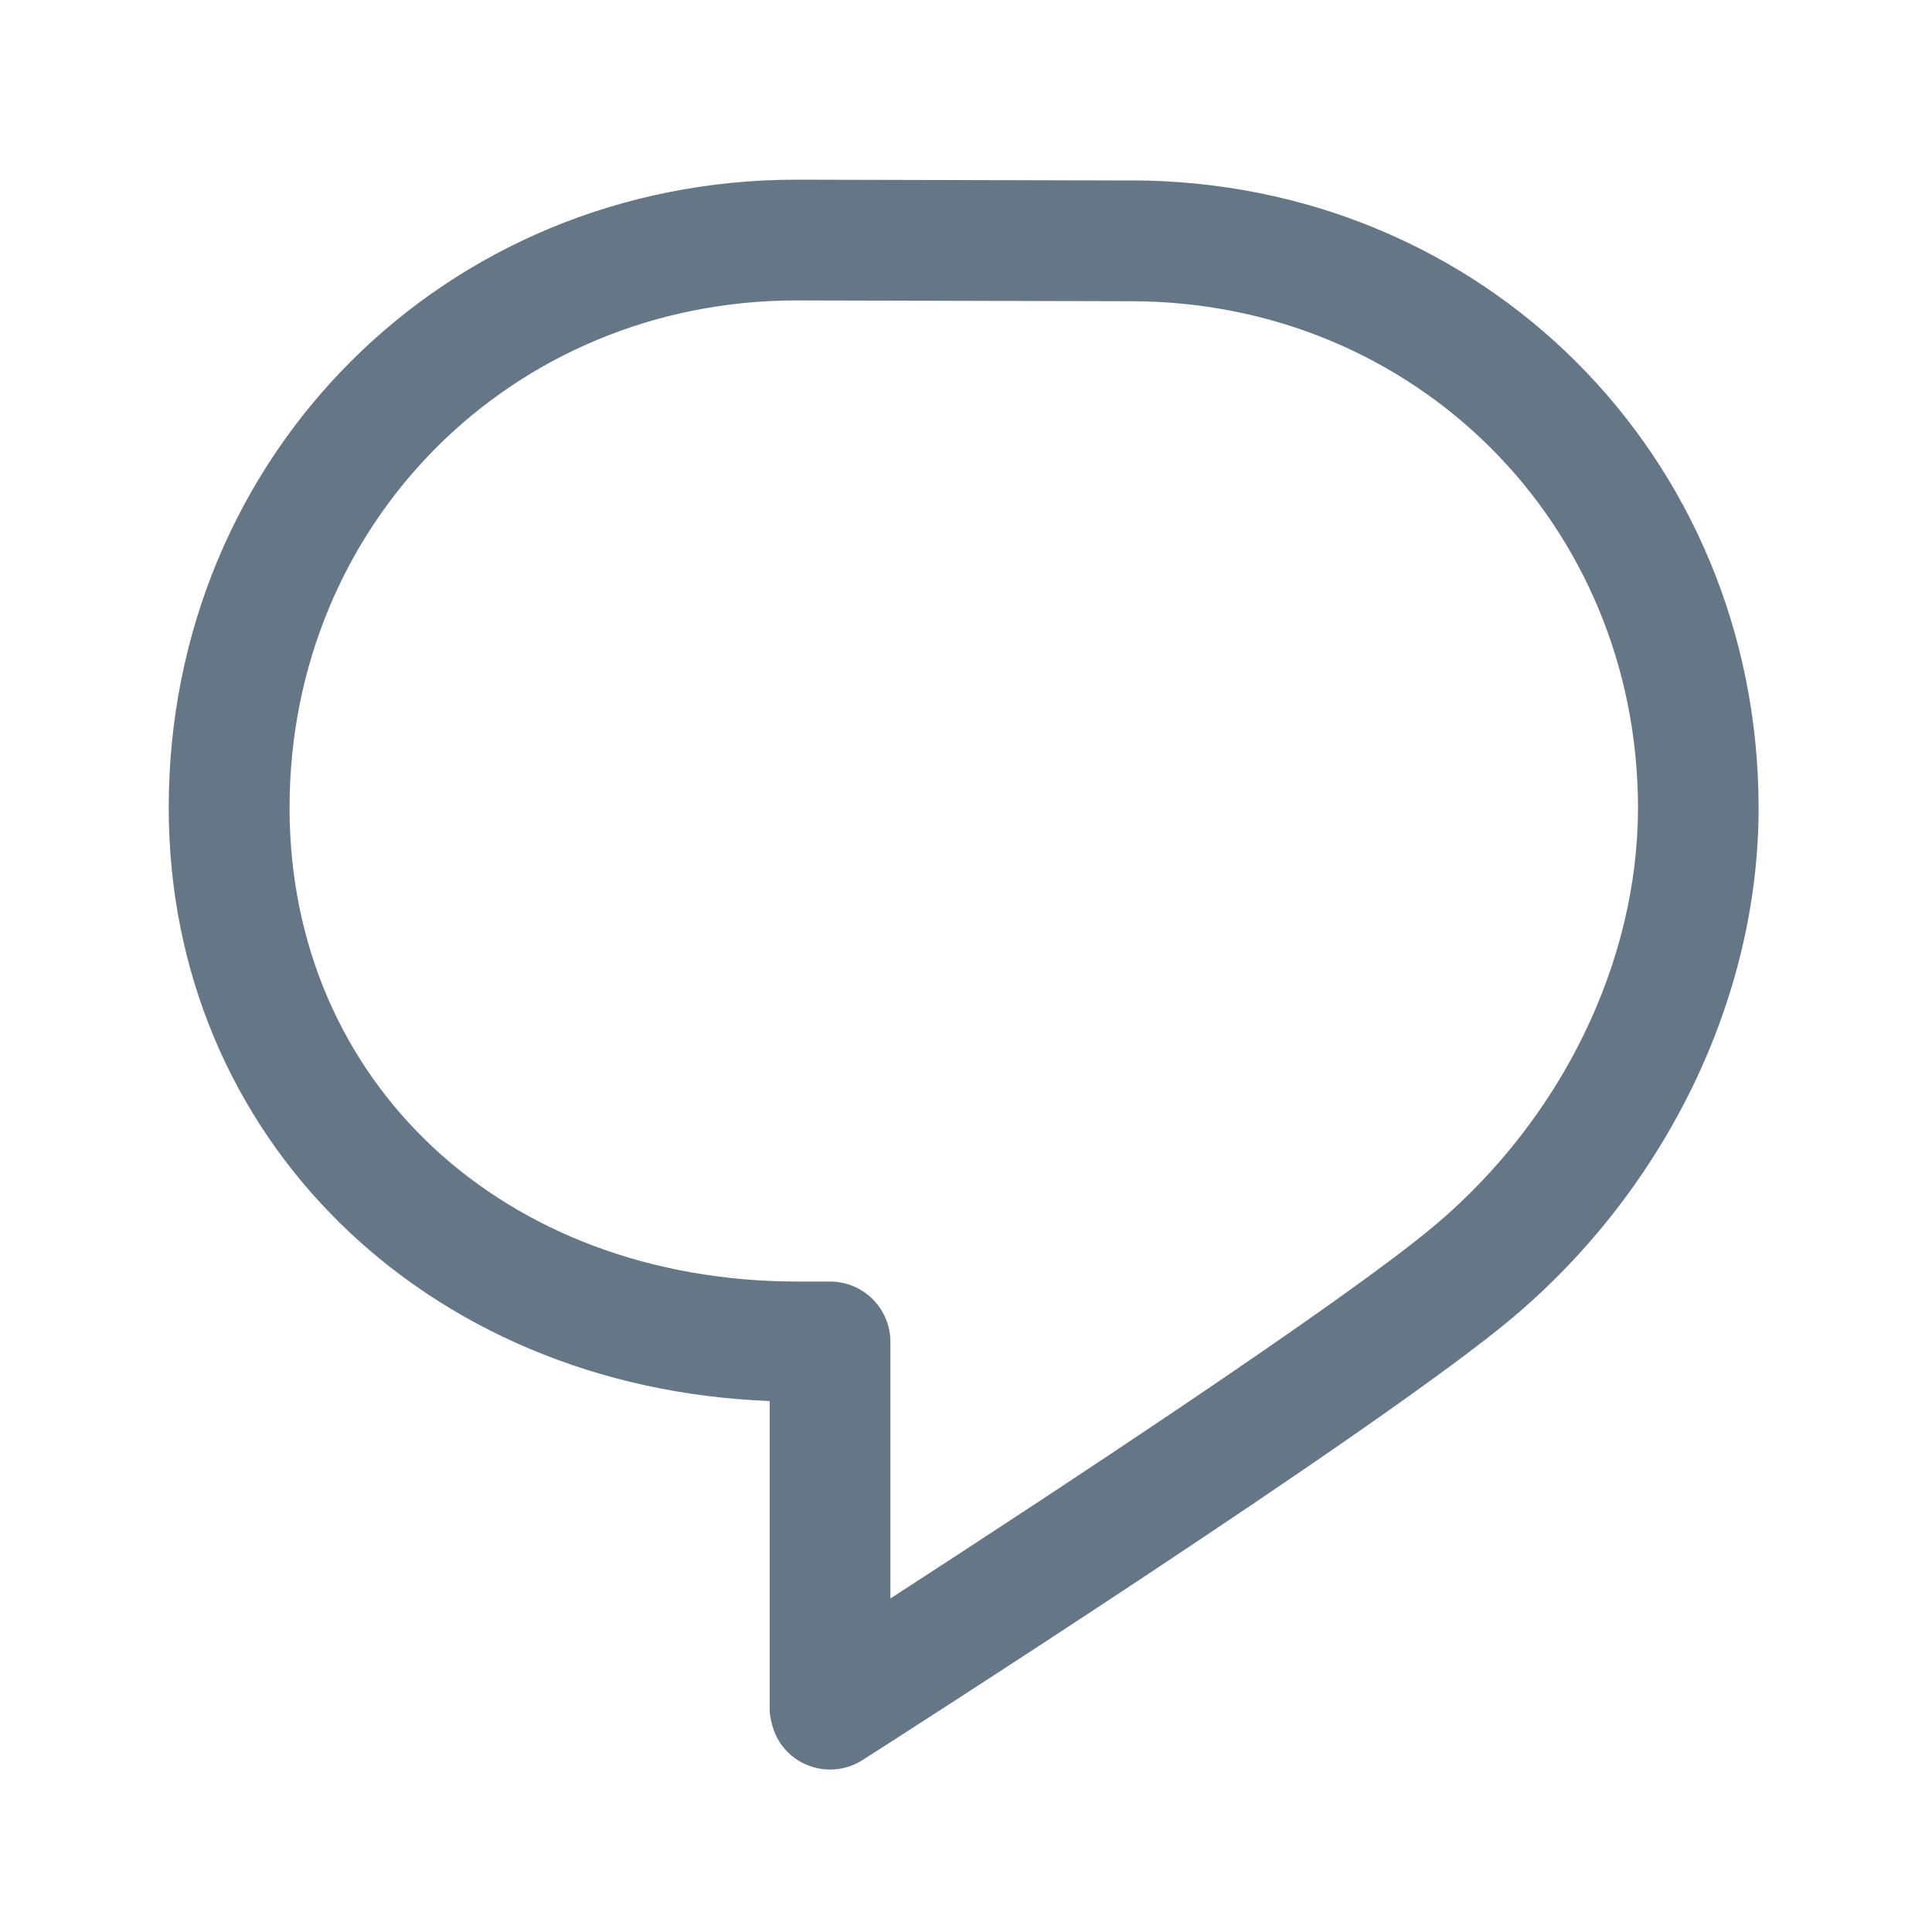
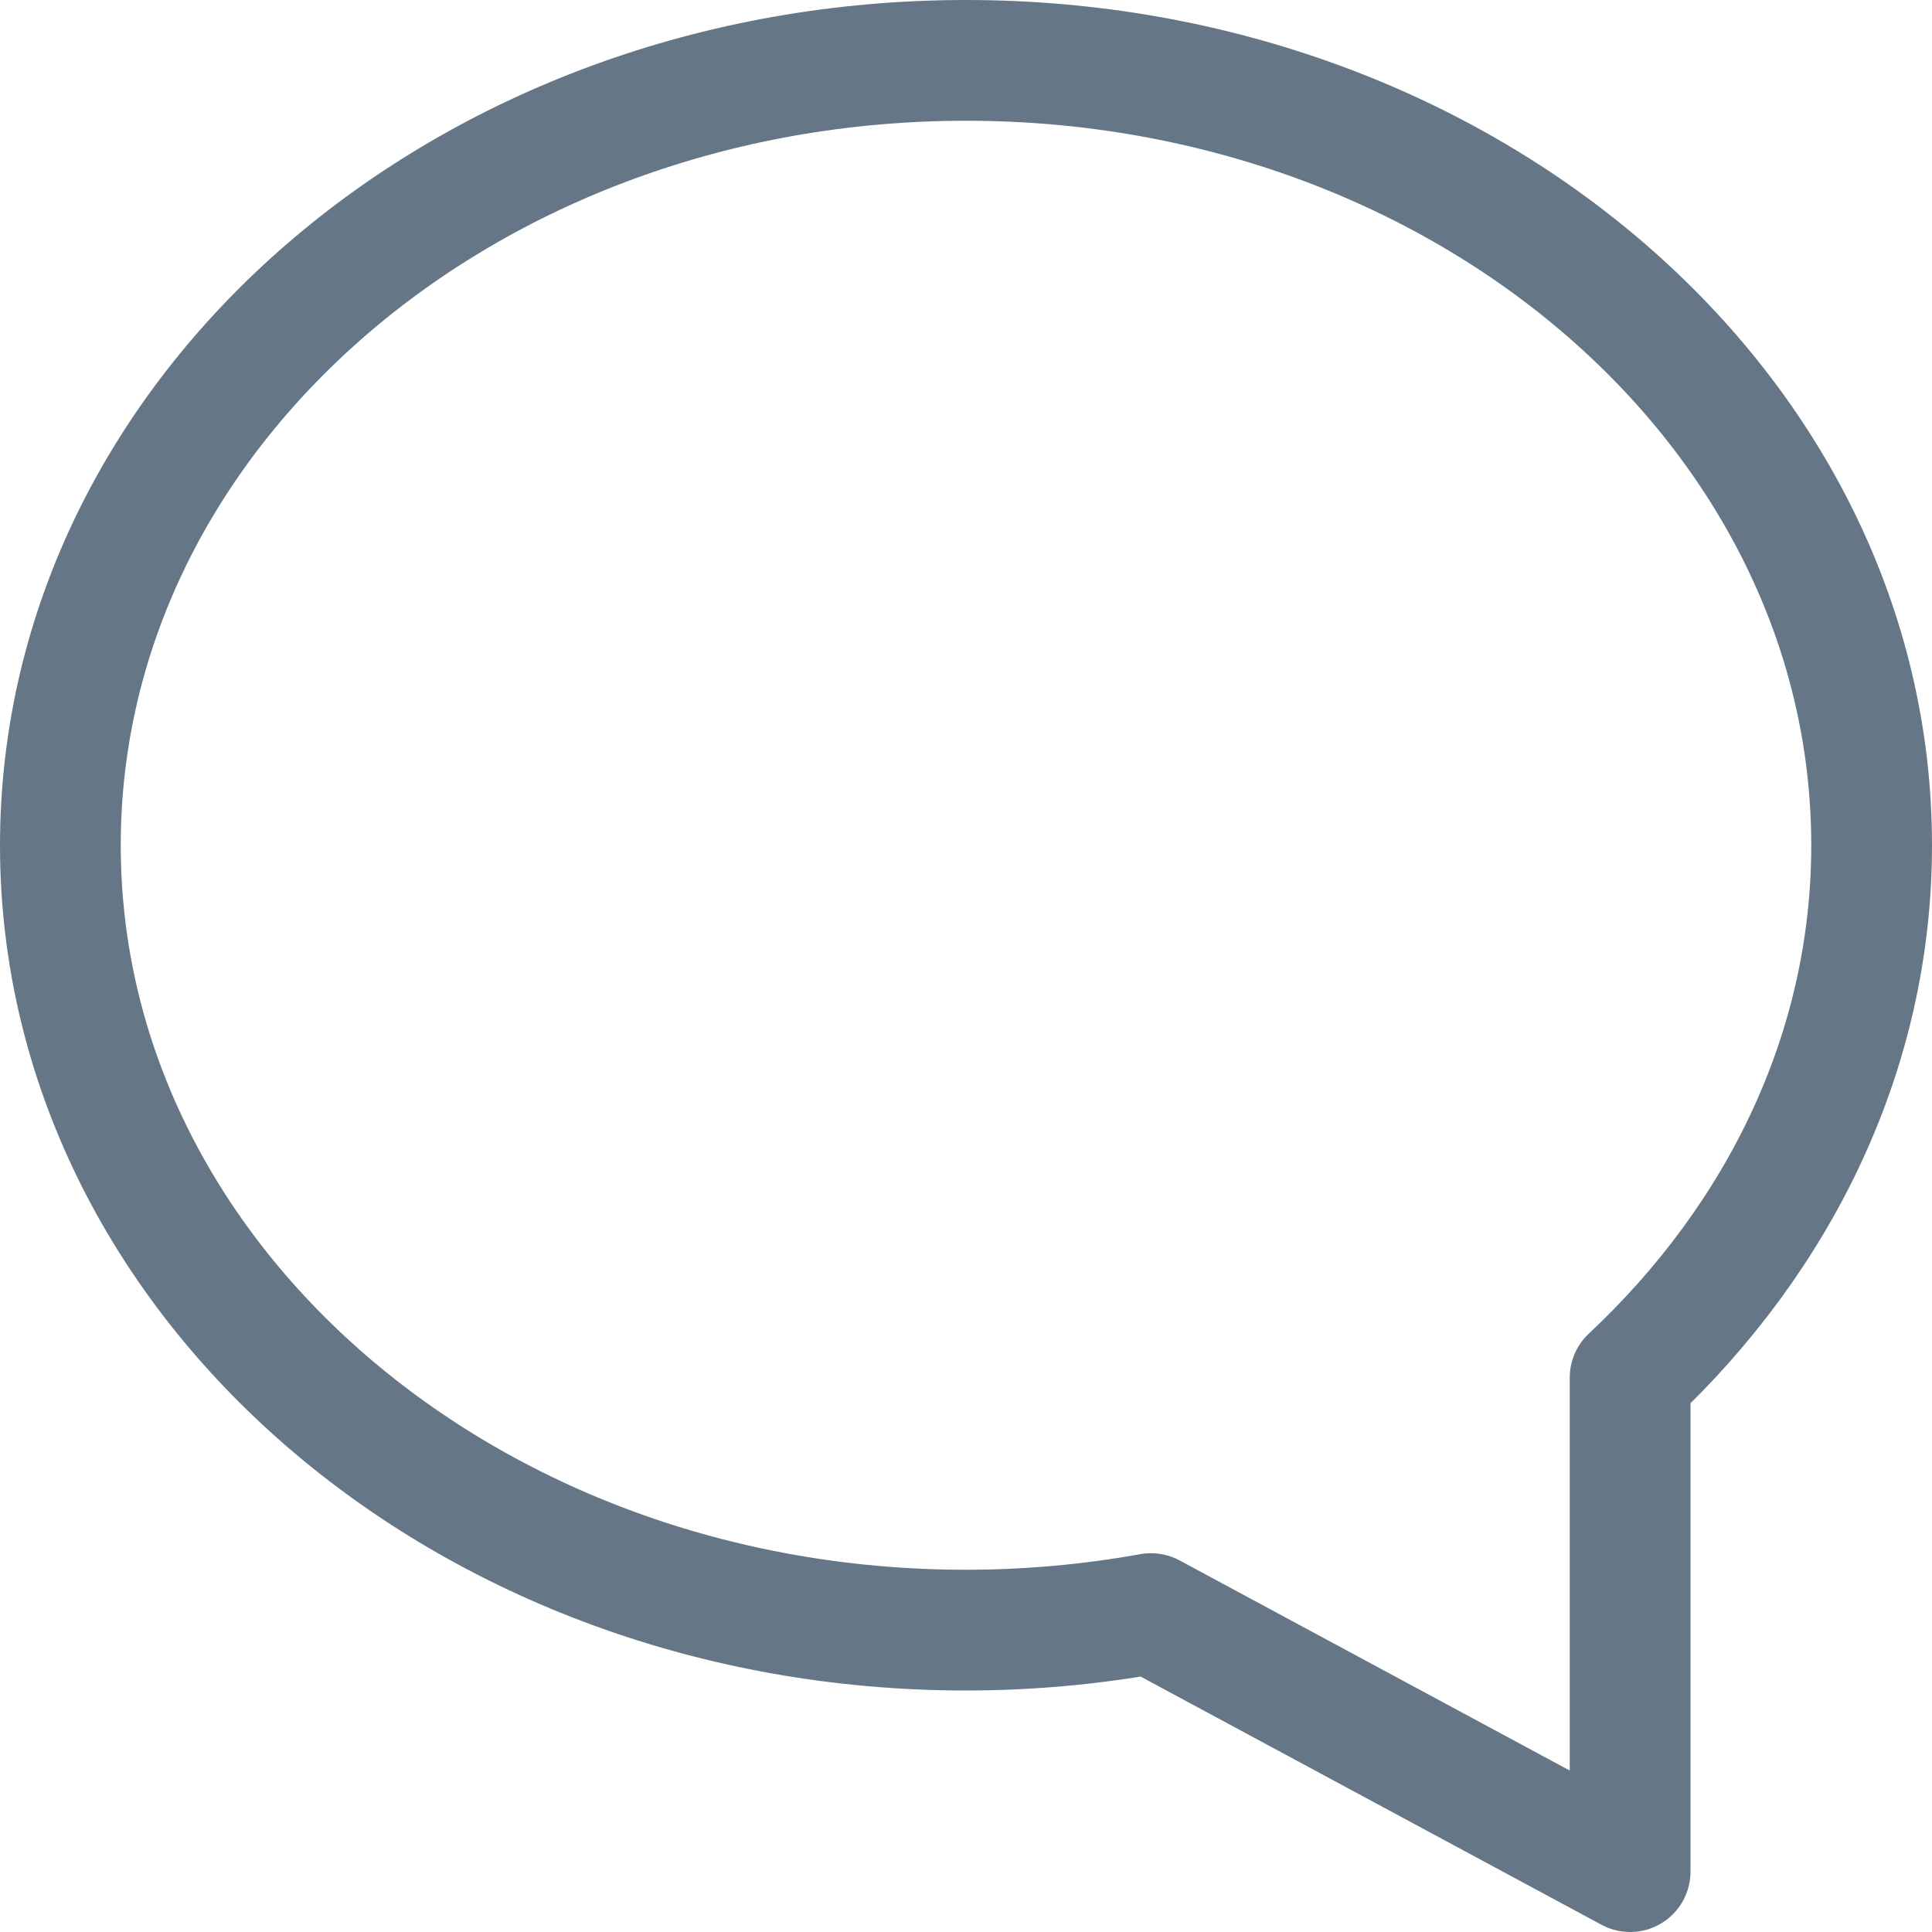
- <svg xmlns="http://www.w3.org/2000/svg" viewBox="0 0 24 24" width="18" height="18" class="r-4qtqp9 r-yyyyoo r-1xvli5t r-dnmrzs r-bnwqim r-1plcrui r-lrvibr r-1hdv0qi">
-   <g stroke="none" fill="#657786" stroke-width="1px">
-     <path d="M14.046 2.242l-4.148-.01h-.002c-4.374 0-7.8 3.427-7.8 7.802 0 4.098 3.186 7.206 7.465 7.37v3.828c0 .108.044.286.12.403.142.225.384.347.632.347.138 0 .277-.038.402-.118.264-.168 6.473-4.14 8.088-5.506 1.902-1.61 3.04-3.97 3.043-6.312v-.017c-.006-4.367-3.43-7.787-7.8-7.788zm3.787 12.972c-1.134.96-4.862 3.405-6.772 4.643V16.67c0-.414-.335-.75-.75-.75h-.396c-3.66 0-6.318-2.476-6.318-5.886 0-3.534 2.768-6.302 6.3-6.302l4.147.01h.002c3.532 0 6.3 2.766 6.302 6.296-.003 1.91-.942 3.844-2.514 5.176z" stroke="none" fill="#657786" stroke-width="1px" />
+ <svg xmlns="http://www.w3.org/2000/svg" width="16px" height="16px" viewBox="0 0 16 16" version="1.1">
+   <defs />
+   <g id="Symbols" stroke="none" stroke-width="1" fill="none" fill-rule="evenodd" stroke-linecap="round" stroke-linejoin="round">
+     <g id="twitter/retweet" transform="translate(-70, -95)" stroke="#657786">
+       <g id="Tweet">
+         <g id="Content" transform="translate(68, 20)">
+           <g id="Info-tweet" transform="translate(2, 75)">
+             <g id="chat-round">
+               <path d="M15.5,7 C15.5,3.41 12.142,0.5 8,0.5 C3.858,0.5 0.5,3.41 0.5,7 C0.5,10.59 3.858,13.5 8,13.5 C8.525,13.5 9.037,13.452 9.532,13.363 L13.5,15.5 L13.5,11.409 C14.738,10.25 15.5,8.704 15.5,7 Z" id="Shape" />
+             </g>
+           </g>
+         </g>
+       </g>
+     </g>
  </g>
</svg>
